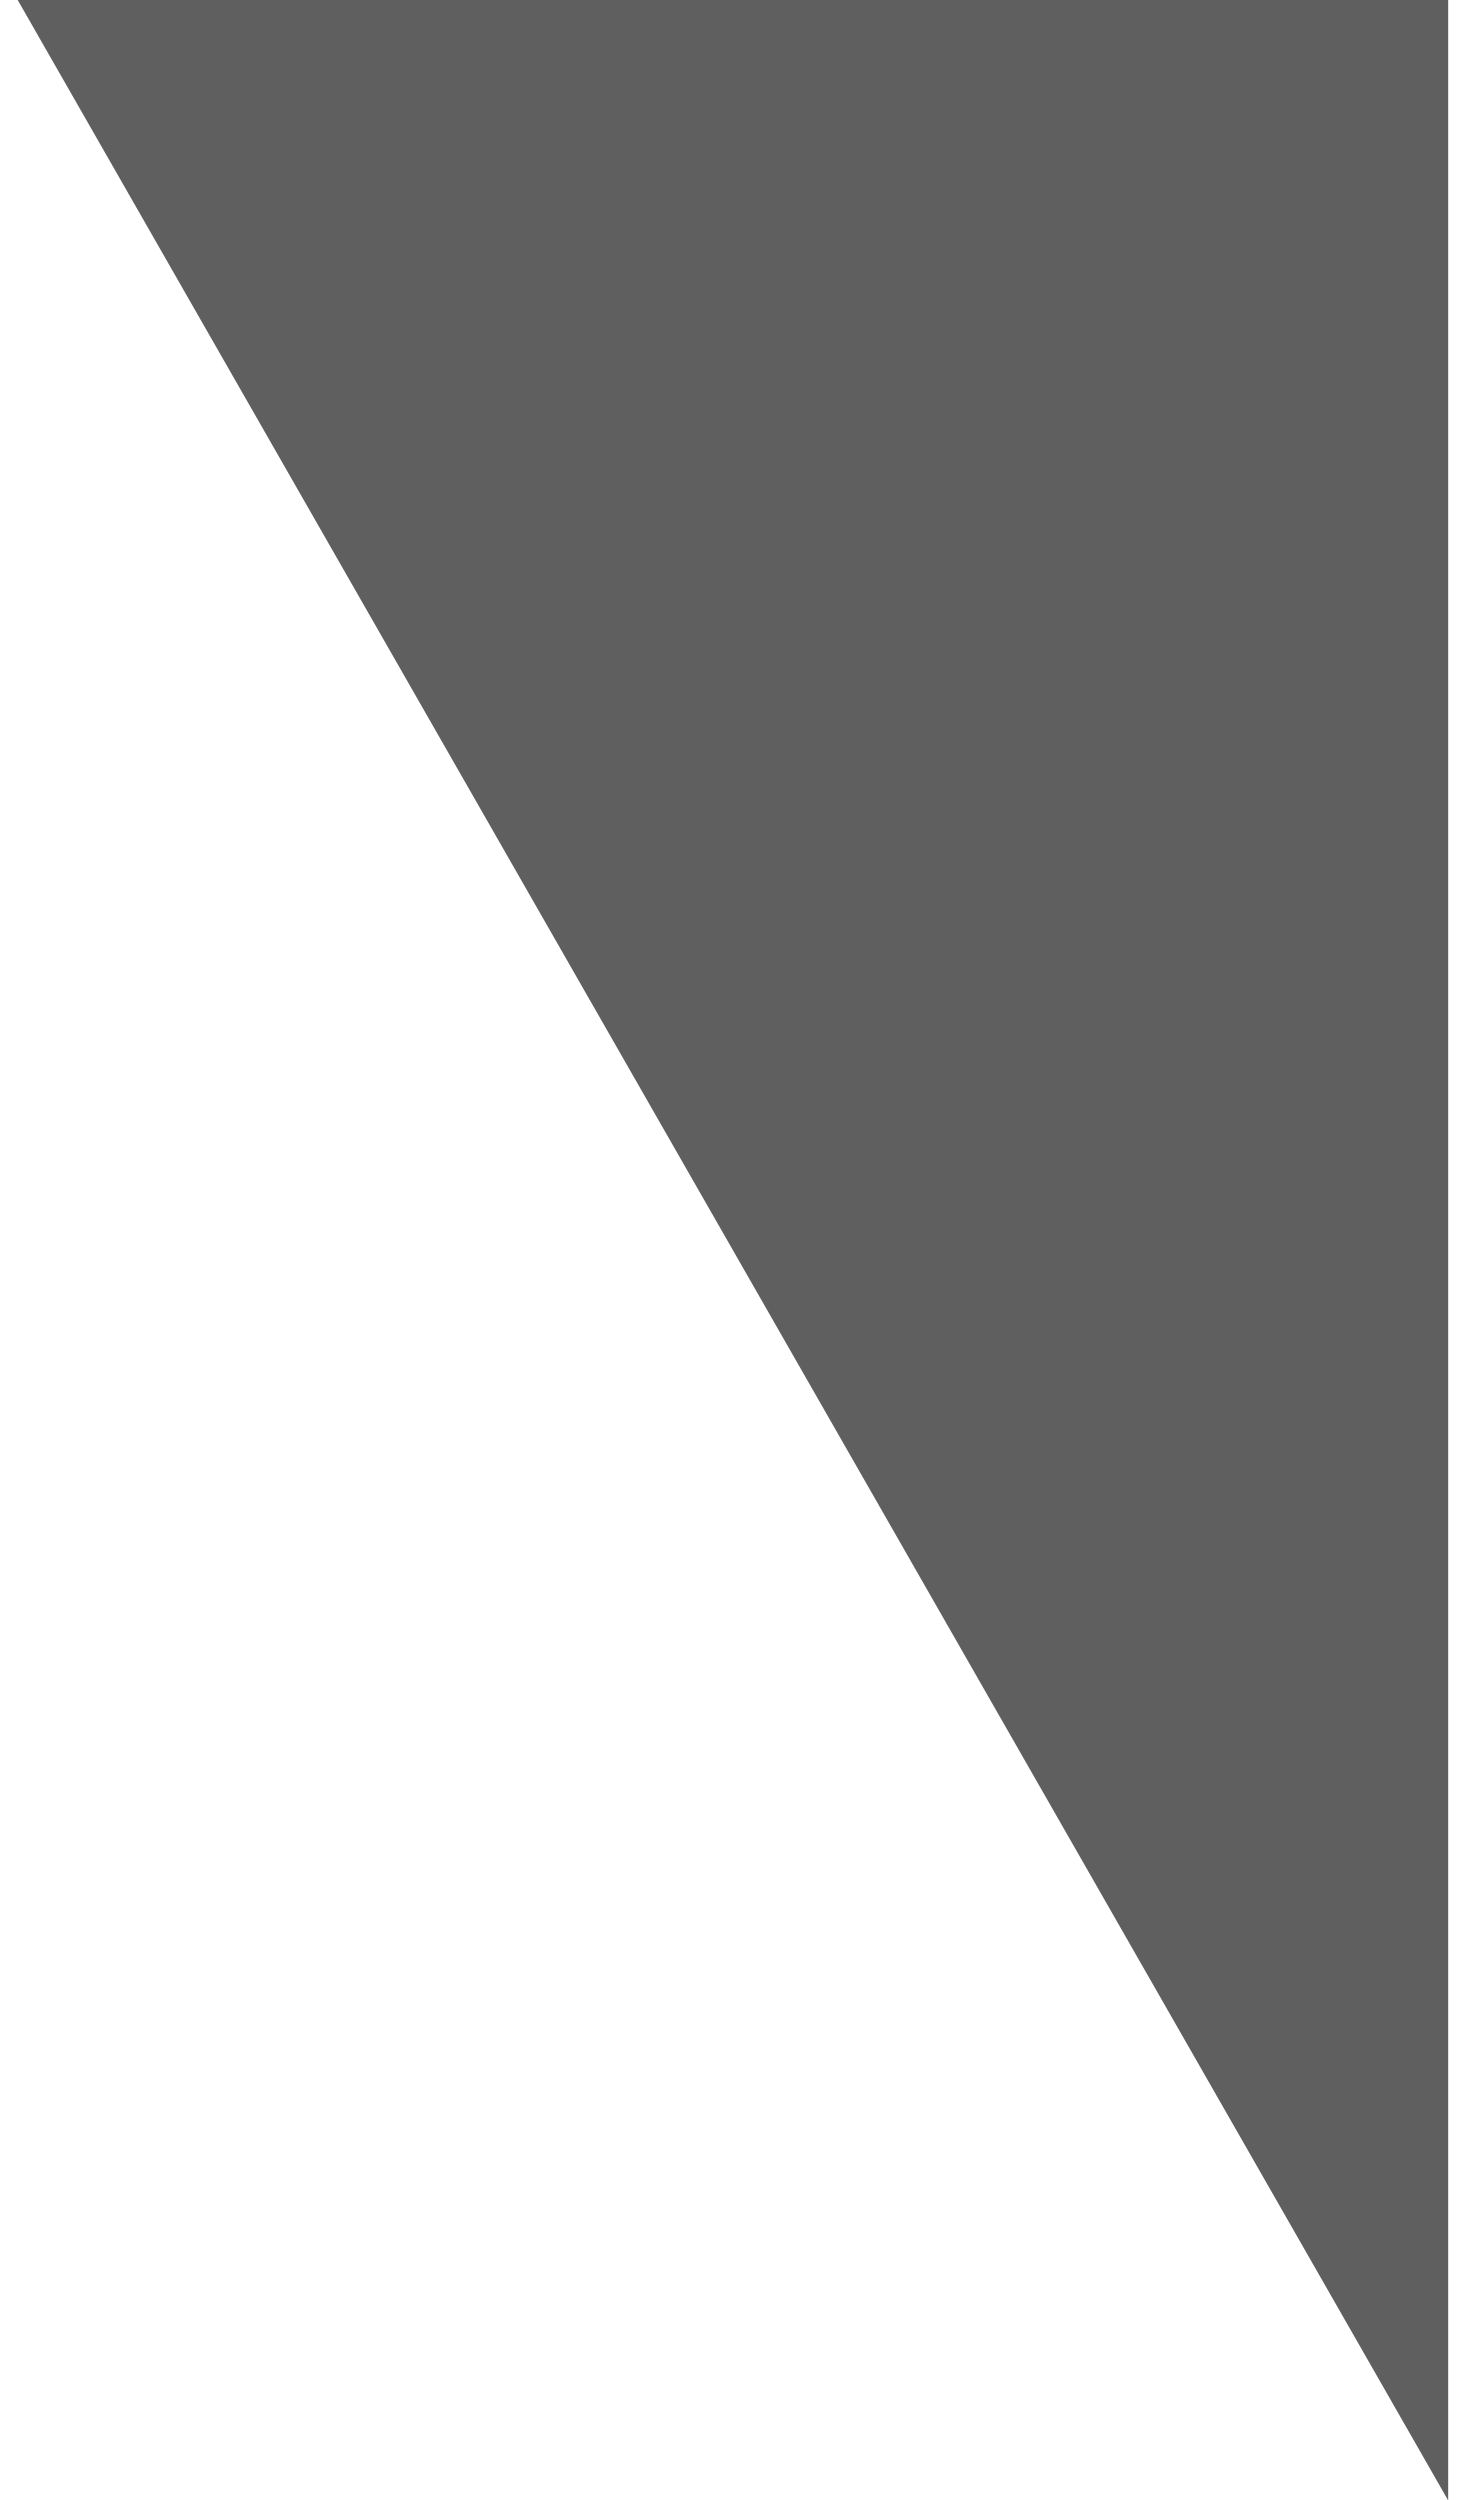
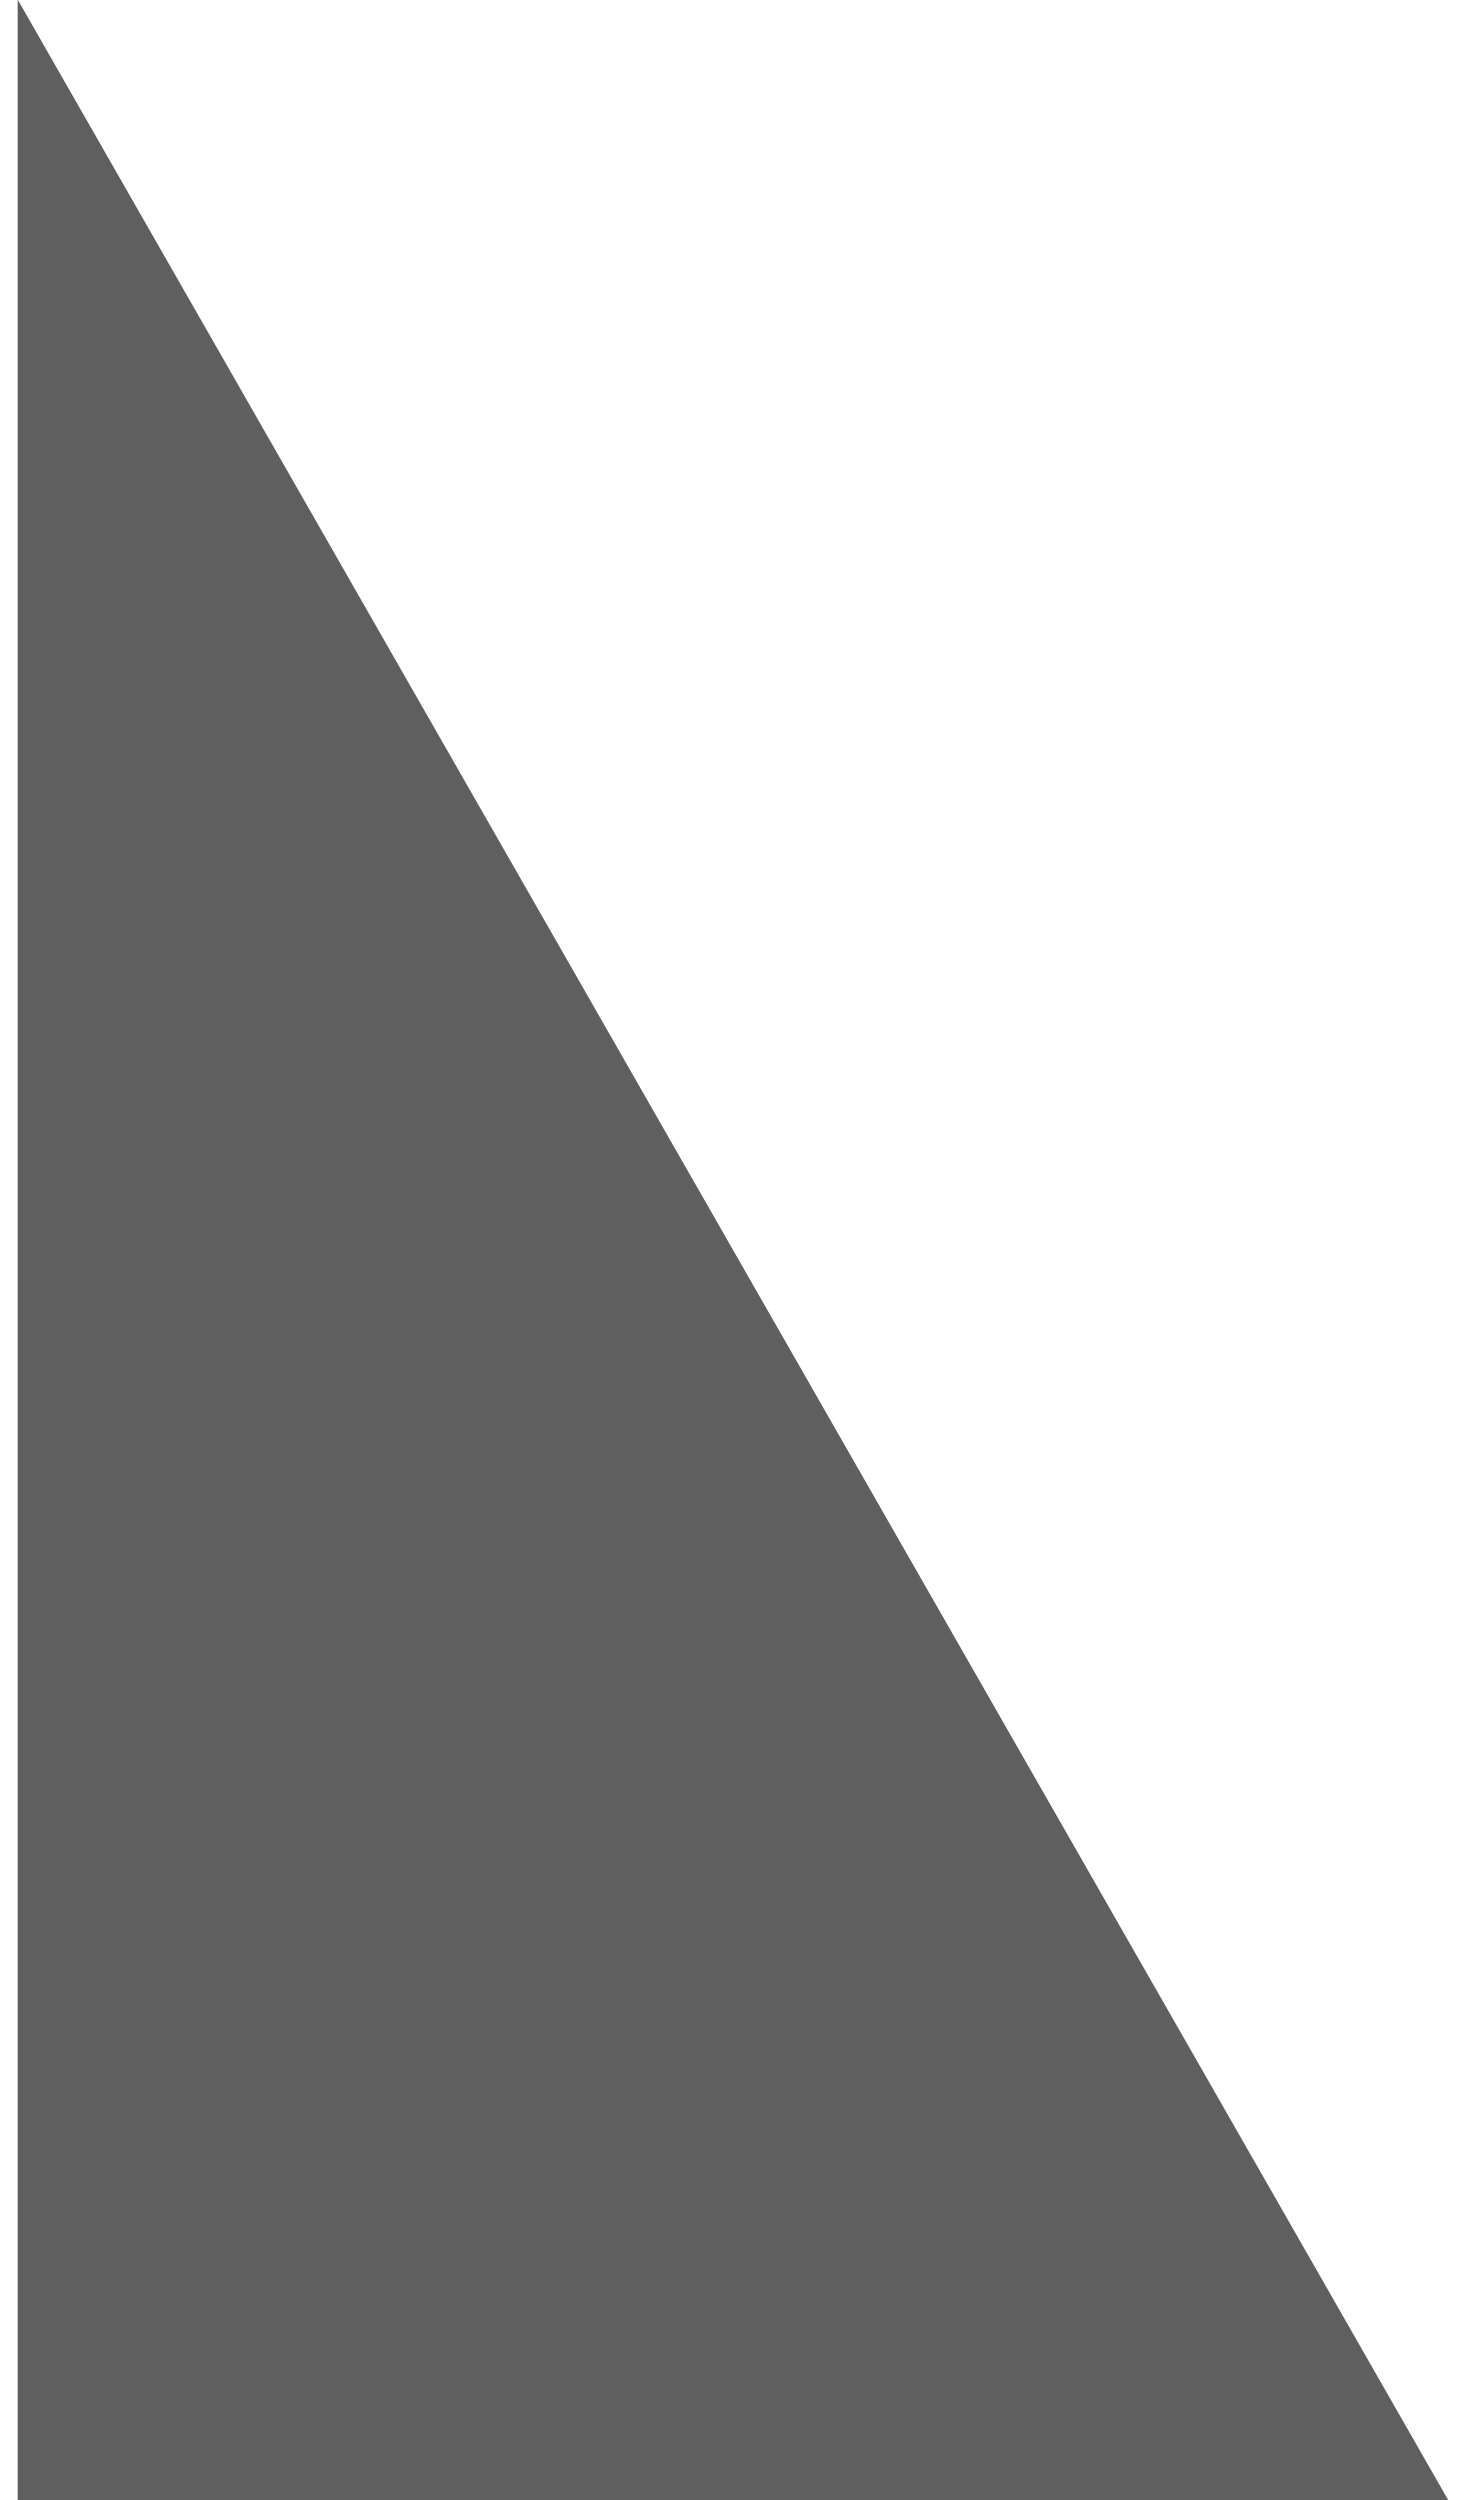
<svg xmlns="http://www.w3.org/2000/svg" width="48" height="82" viewBox="0 0 48 82" fill="none">
-   <path fill-rule="evenodd" clip-rule="evenodd" d="M47.492 82L0.58 0H47.5V82H47.492Z" fill="#5F5F5F" />
+   <path fill-rule="evenodd" clip-rule="evenodd" d="M0.588 0L47.5 82H0.58V0H0.588Z" fill="#5F5F5F" />
</svg>
